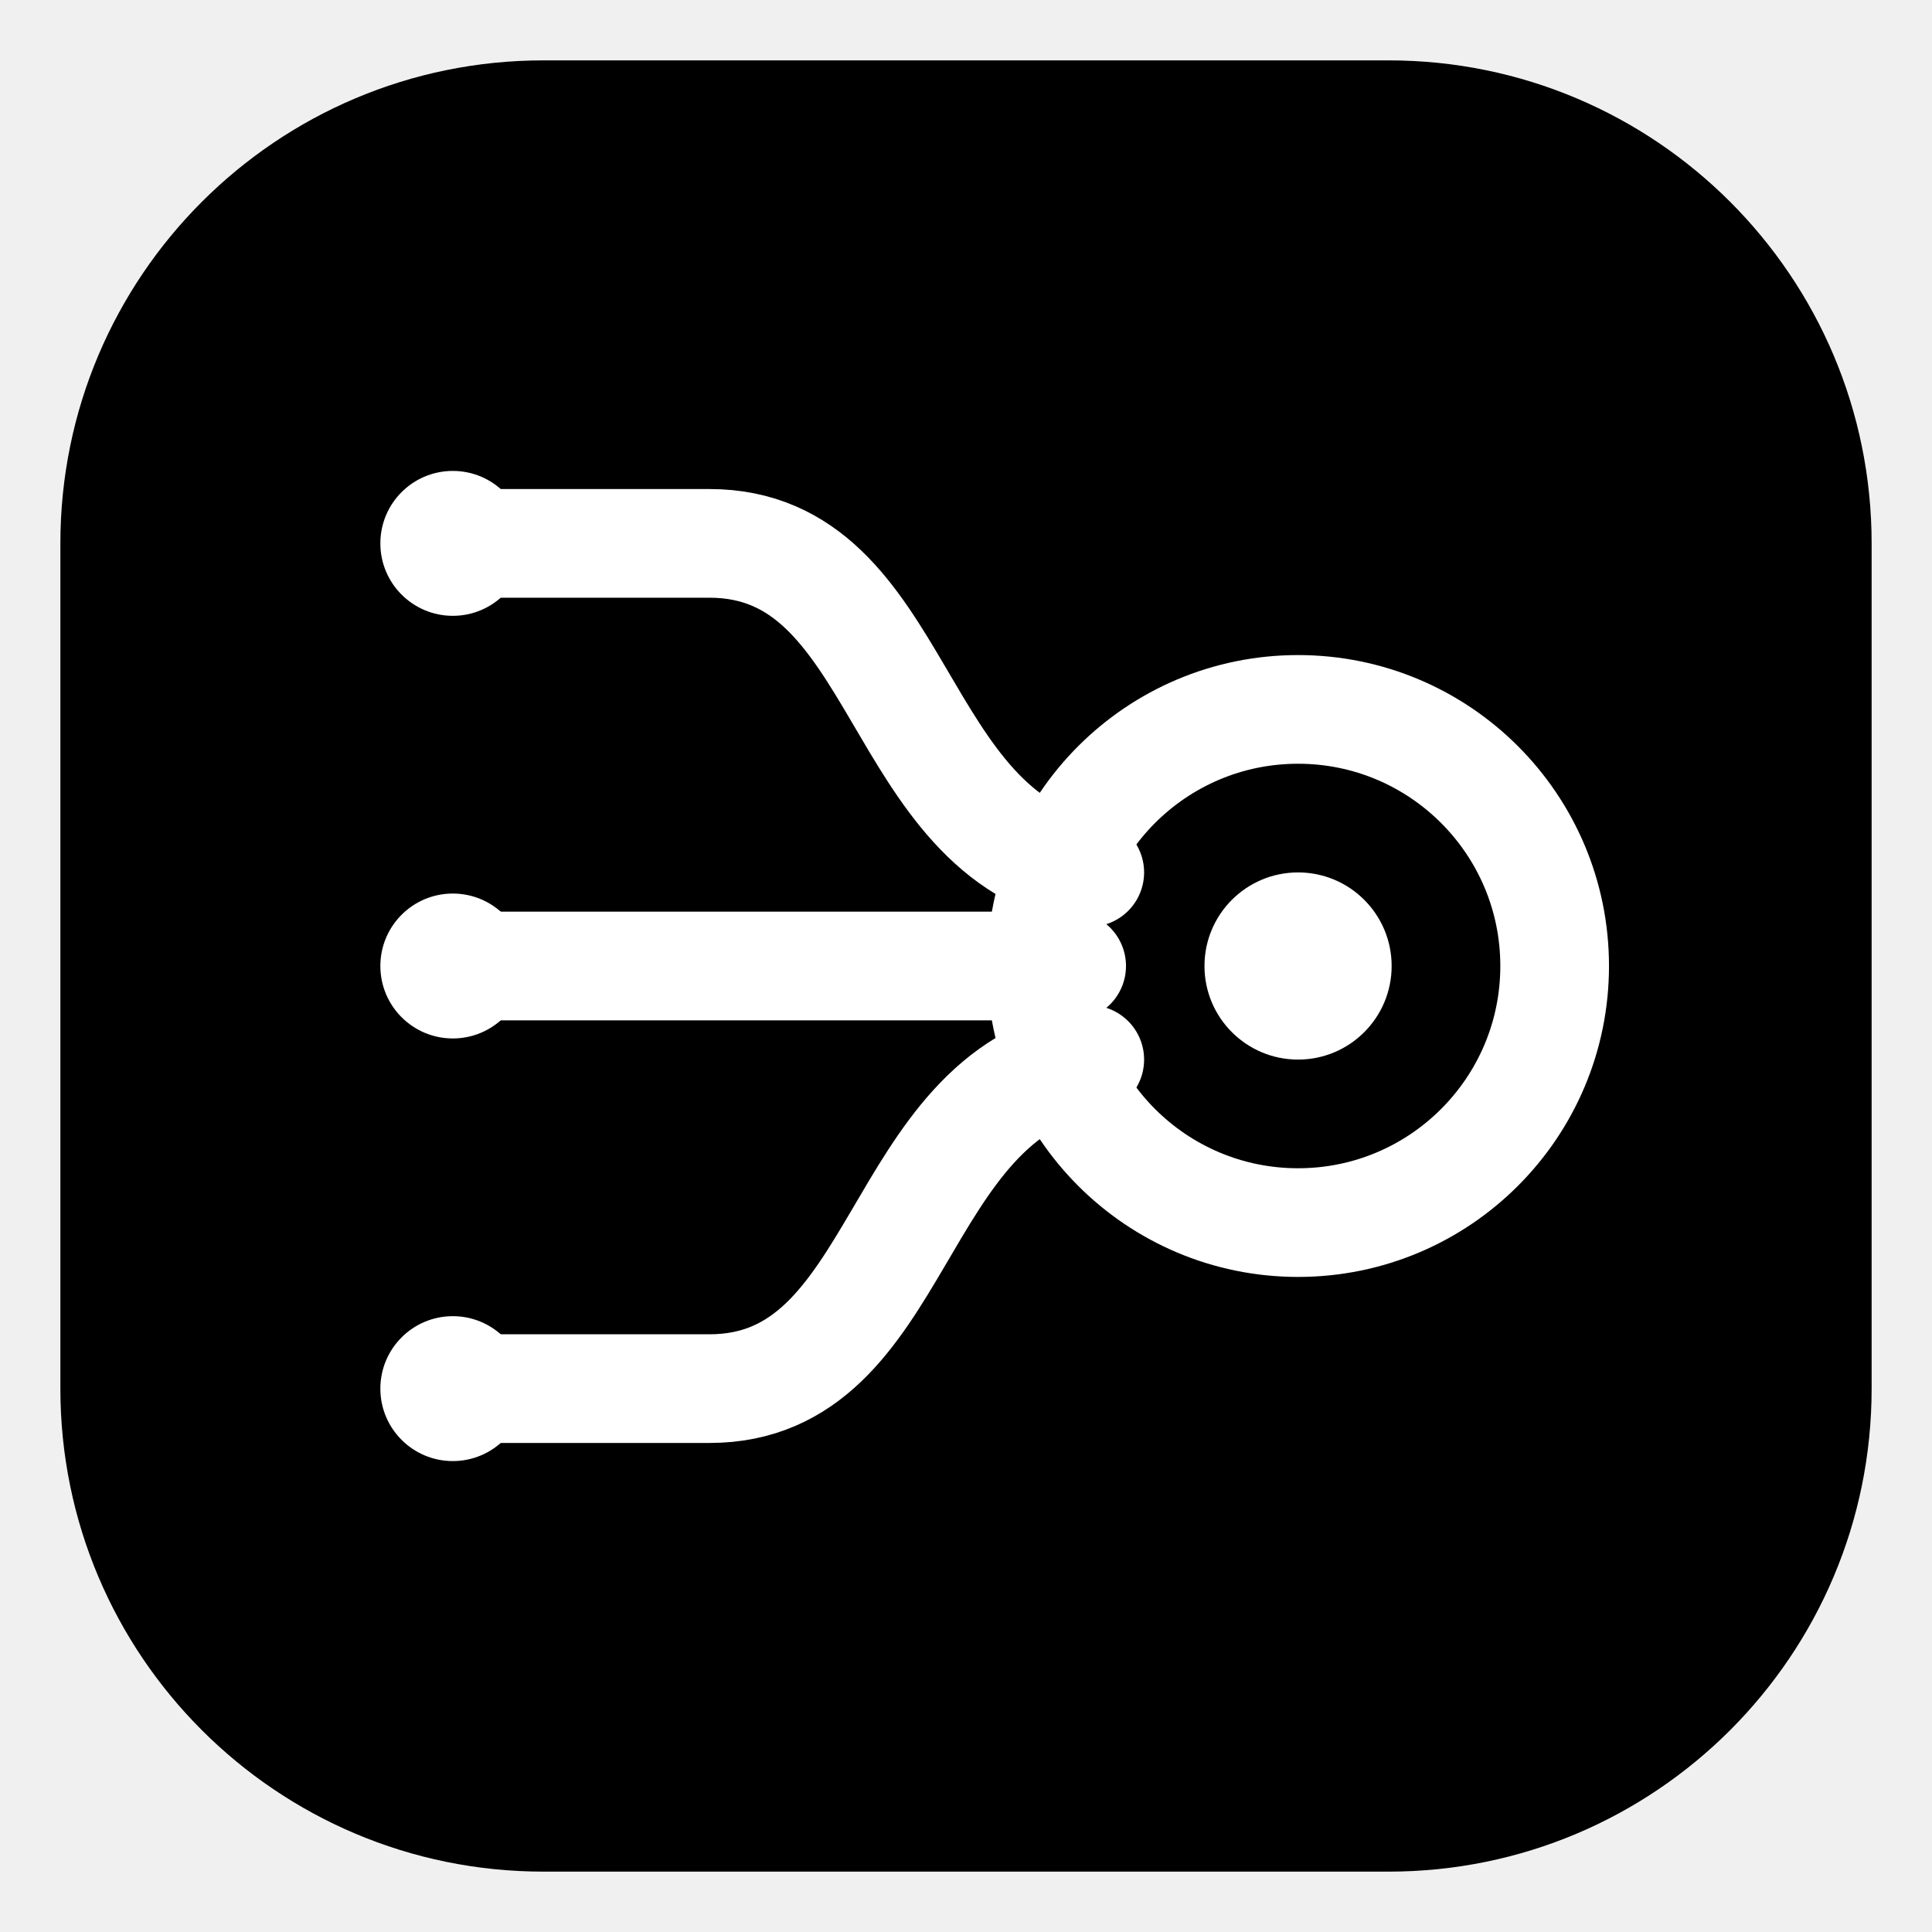
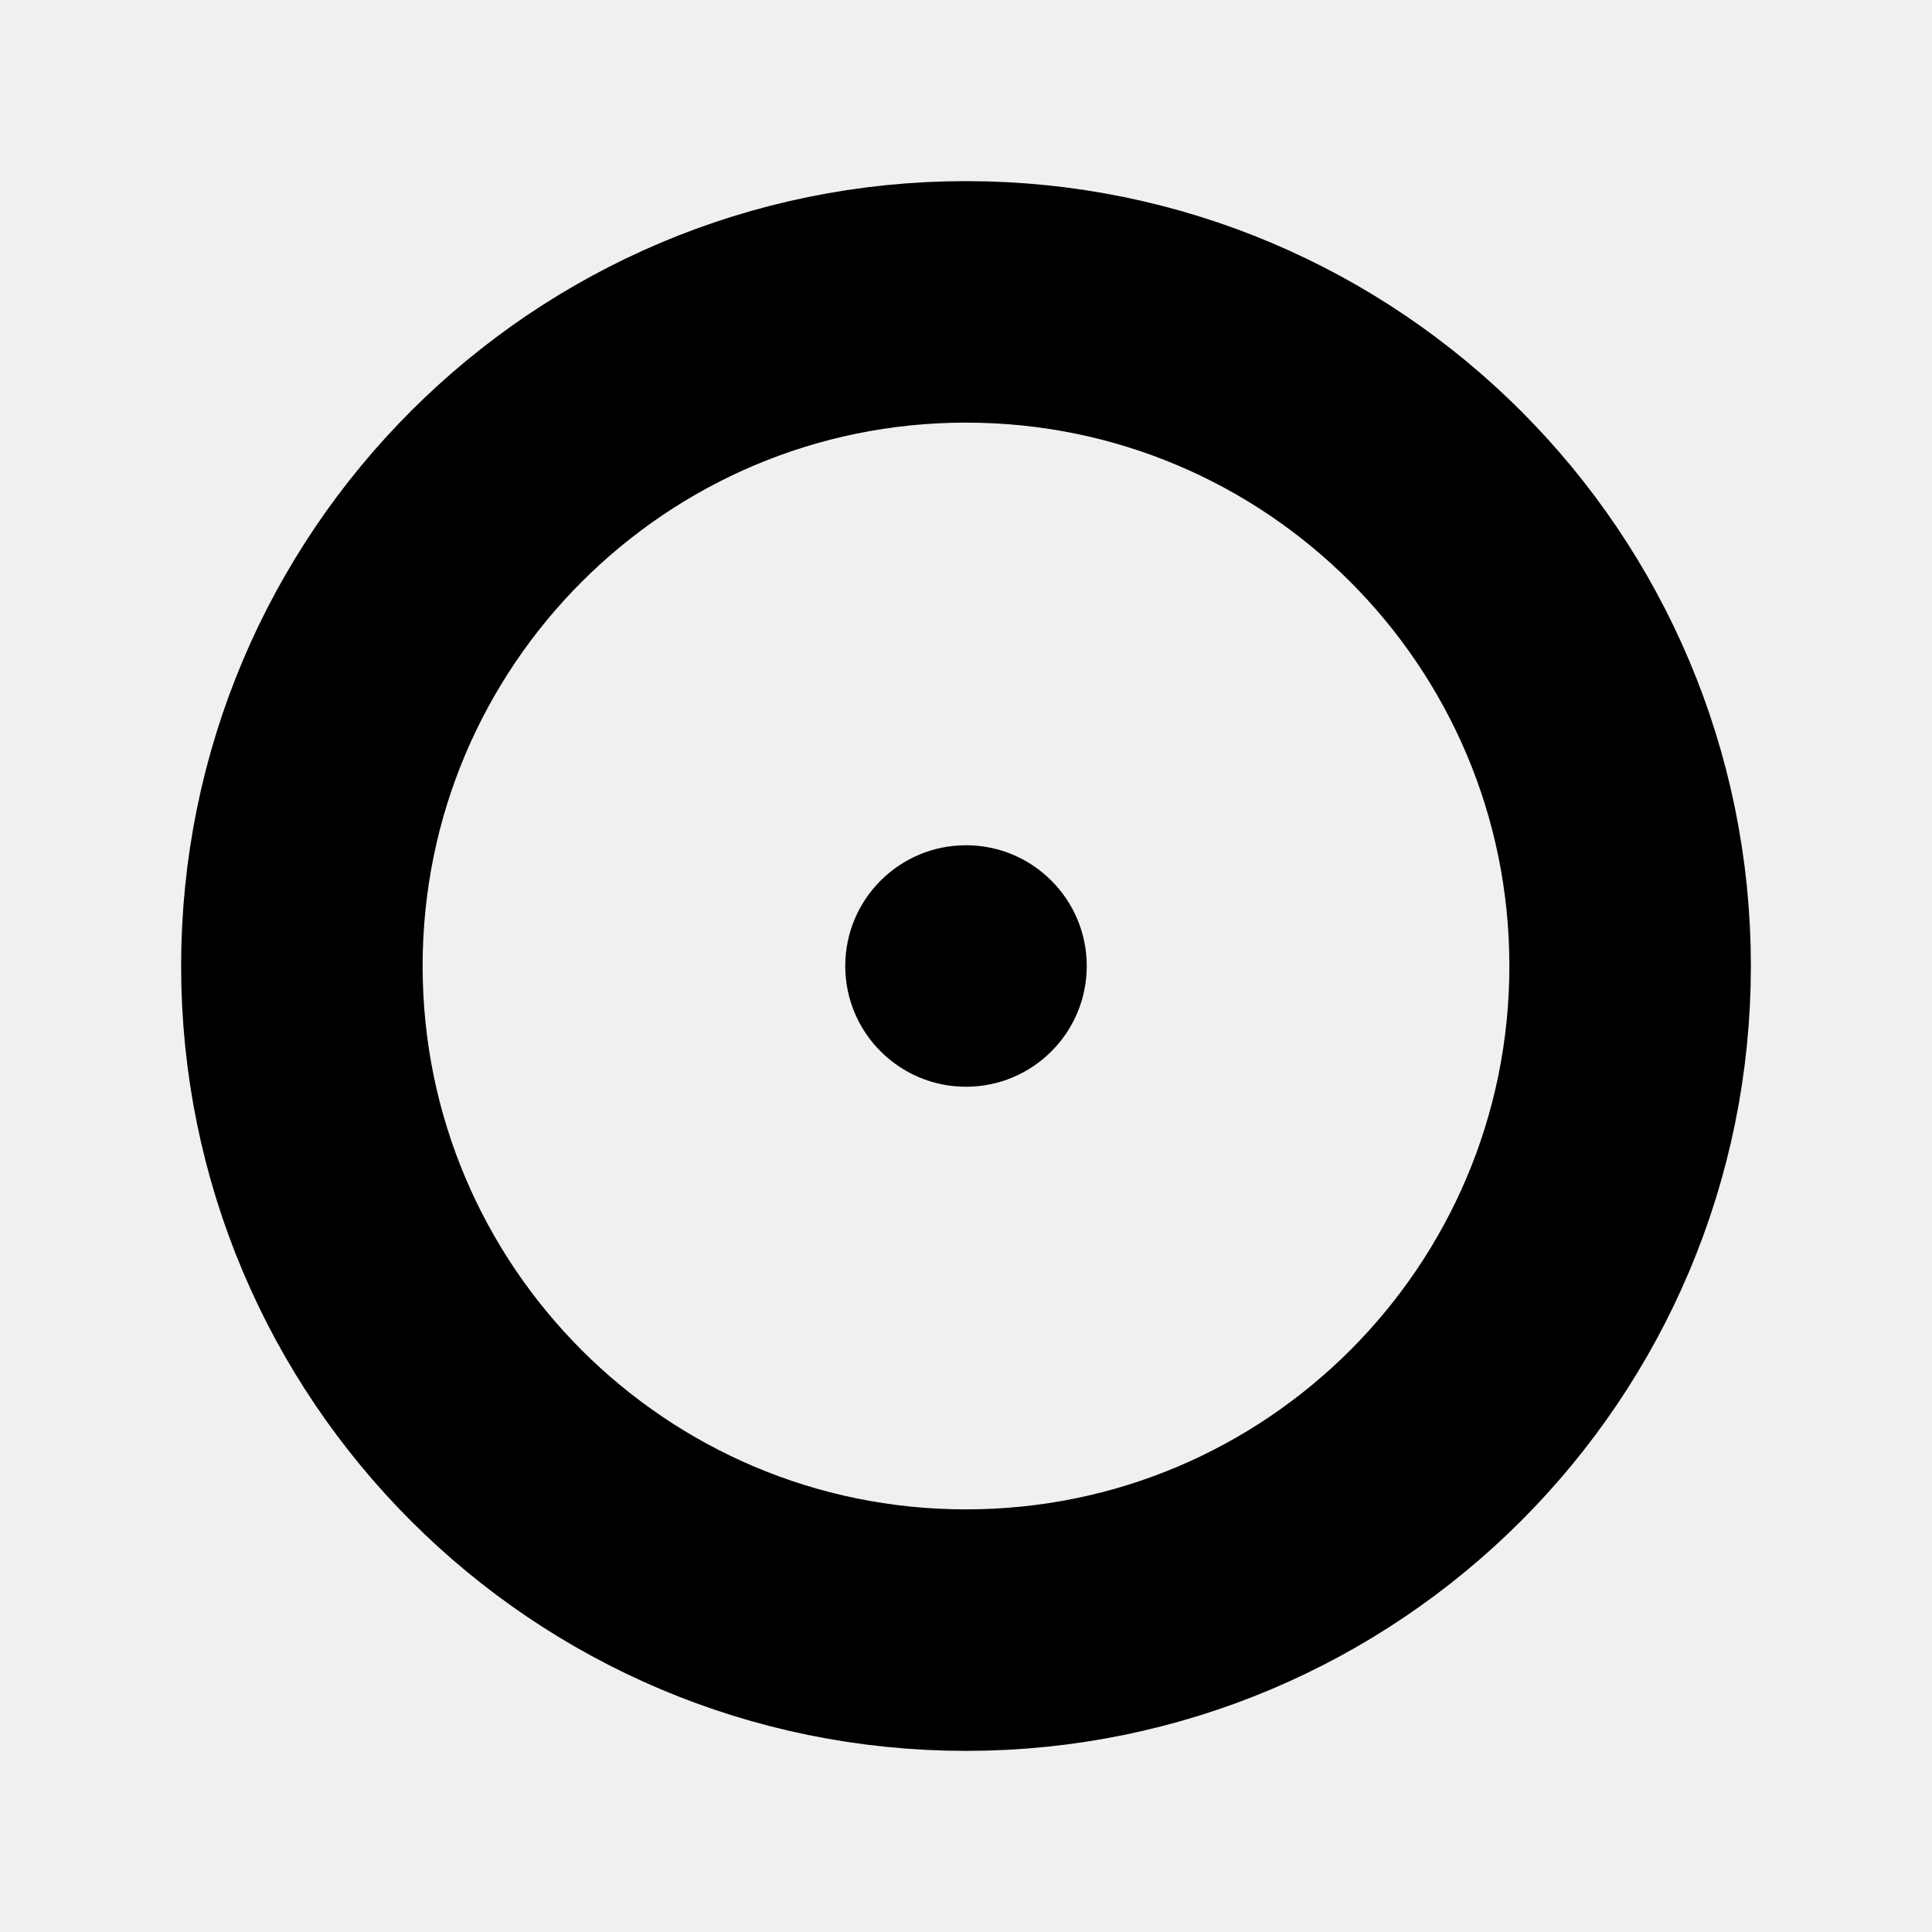
- <svg xmlns="http://www.w3.org/2000/svg" viewBox="0 0 64 64" role="img" aria-labelledby="title">
-   <rect x="2" y="2" width="60" height="60" rx="16" fill="currentColor" />
-   <g fill="none" stroke="#FFFFFF" stroke-linecap="round" stroke-linejoin="round" stroke-width="3.6">
-     <path d="M15 18h8.5c6.5 0 6 9.7 12.6 10.9" />
-     <path d="M15 32h20.5" />
-     <path d="M15 46h8.5c6.5 0 6-9.7 12.6-10.9" />
-     <circle cx="43" cy="32" r="8.5" />
-   </g>
-   <g fill="#FFFFFF">
-     <circle cx="15" cy="18" r="2.4" />
-     <circle cx="15" cy="32" r="2.4" />
-     <circle cx="15" cy="46" r="2.4" />
-     <circle cx="43" cy="32" r="3.1" />
-   </g>
+ <svg xmlns="http://www.w3.org/2000/svg" viewBox="0 0 64 64" role="img" aria-labelledby="title desc">
+   <circle cx="32" cy="32" r="22" fill="none" stroke="currentColor" stroke-width="8" />
+   <circle cx="32" cy="32" r="4" fill="currentColor" />
</svg>
